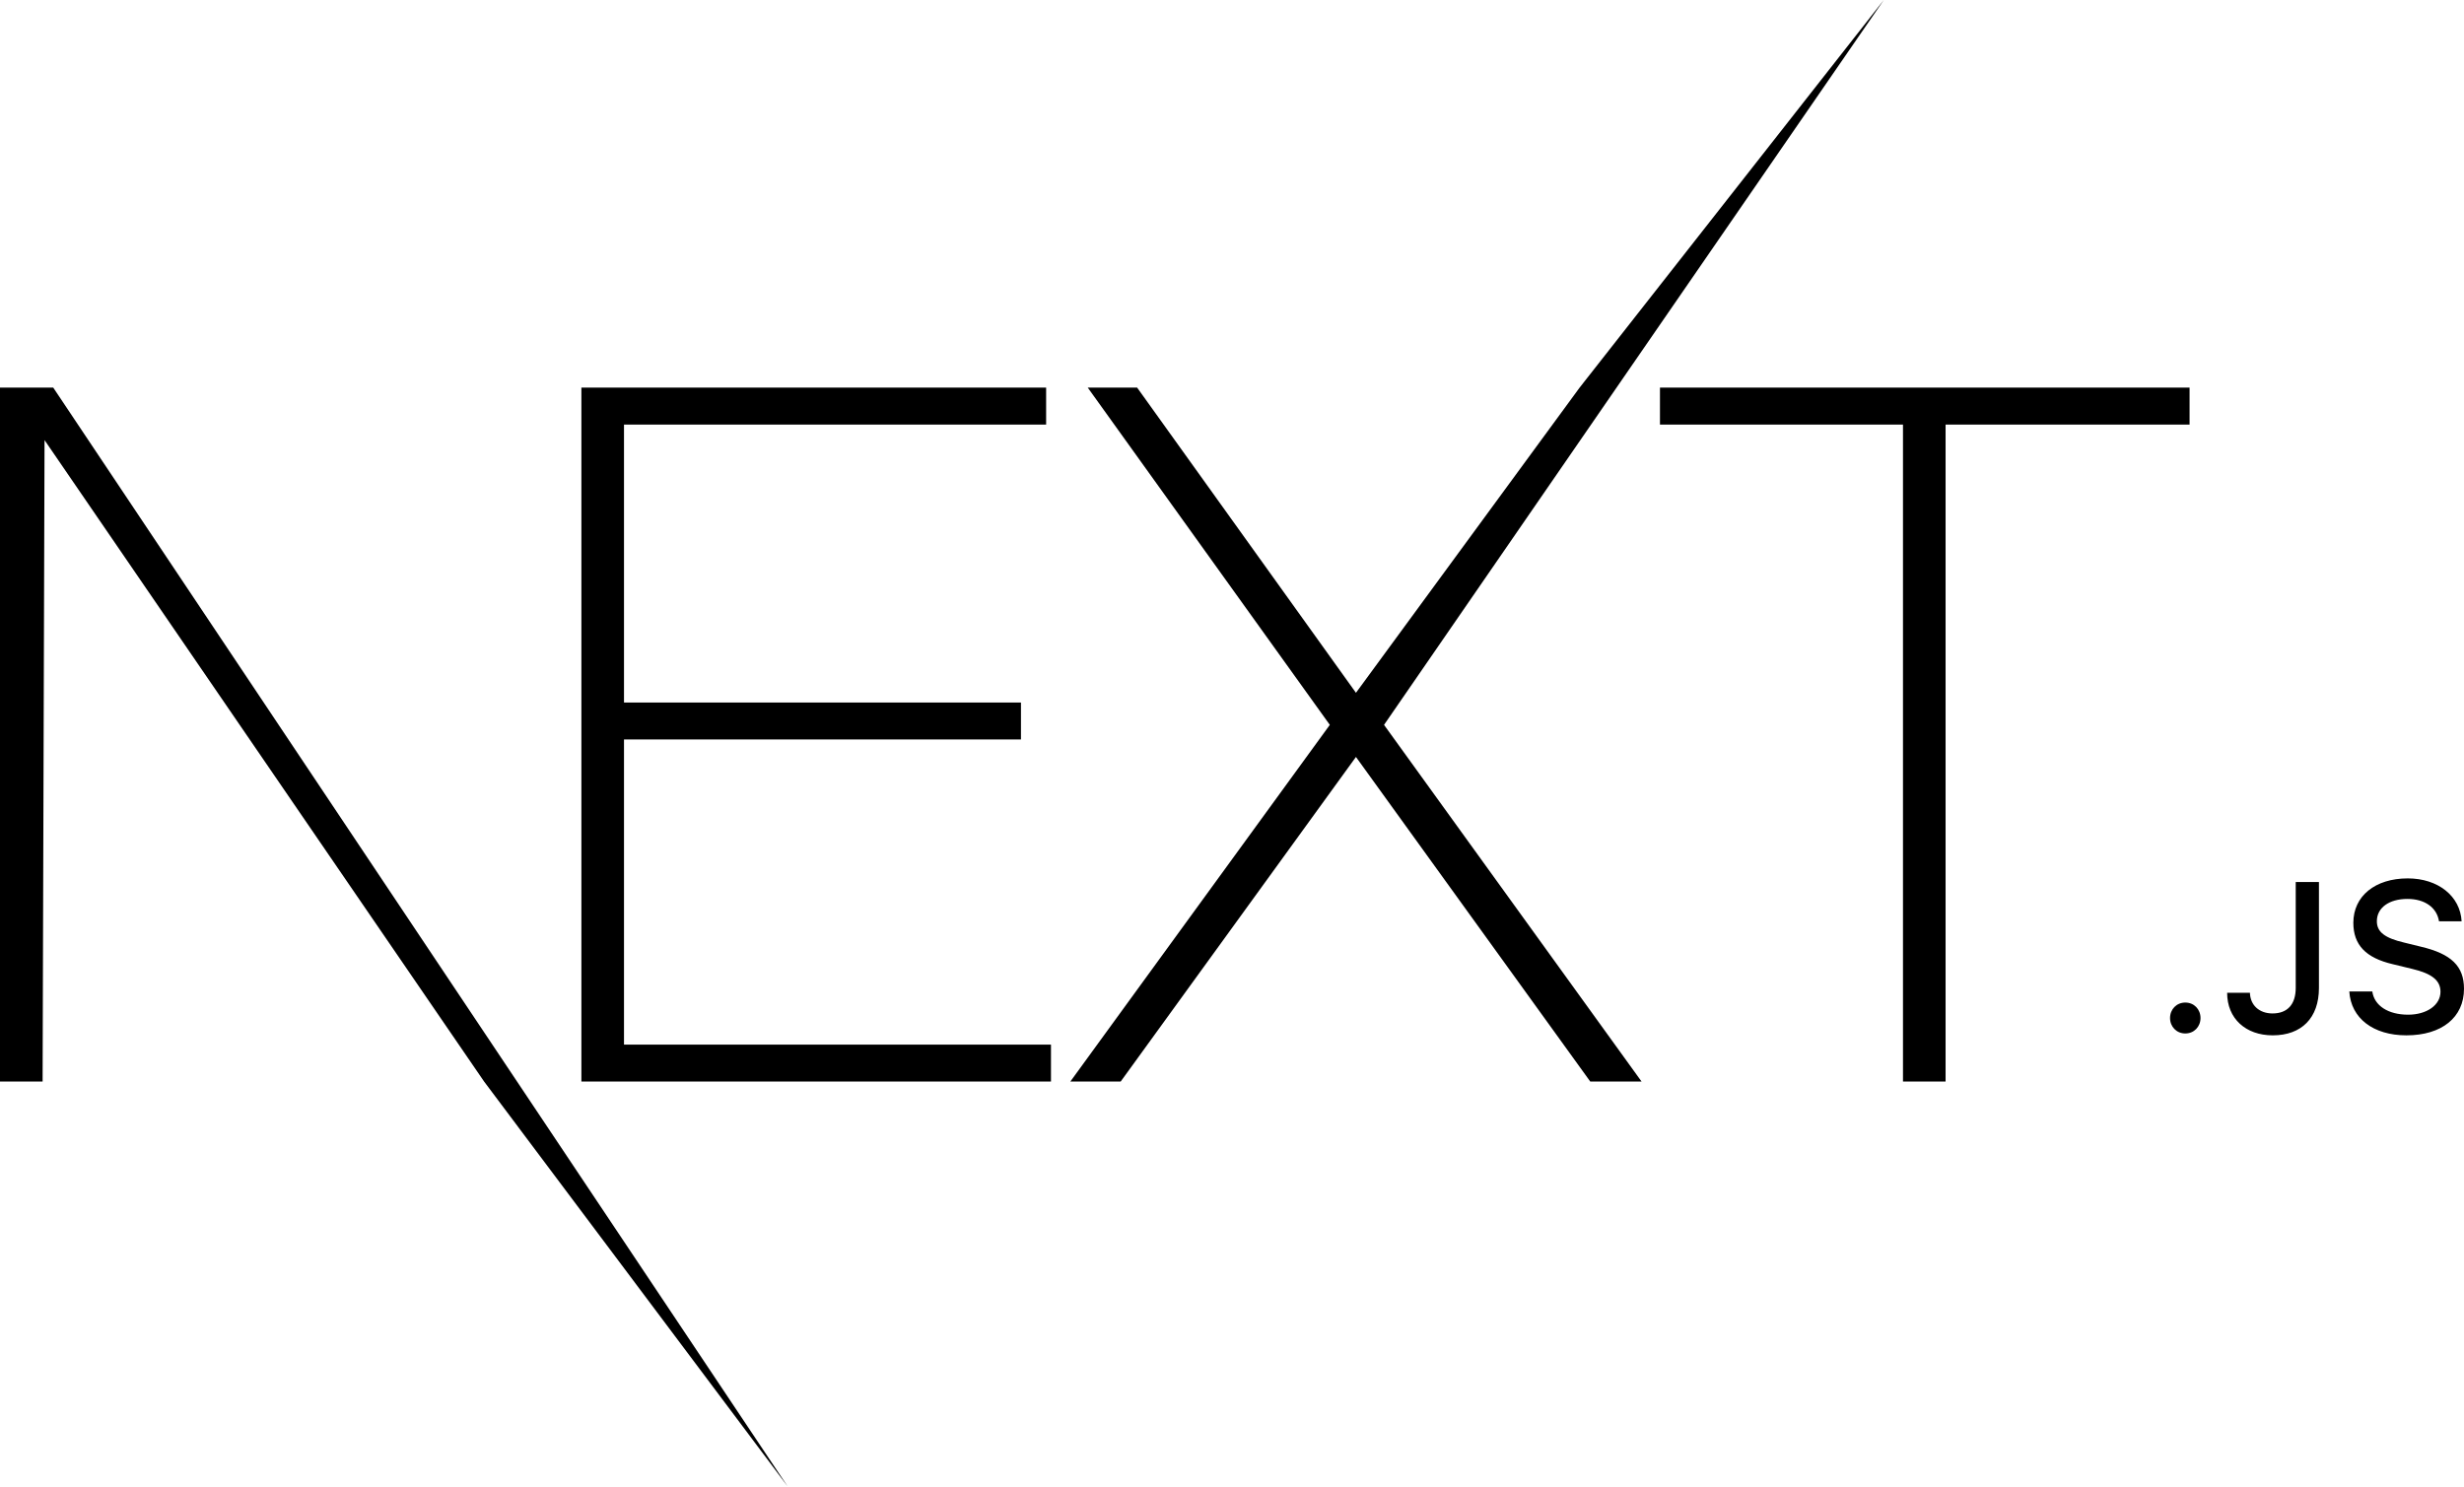
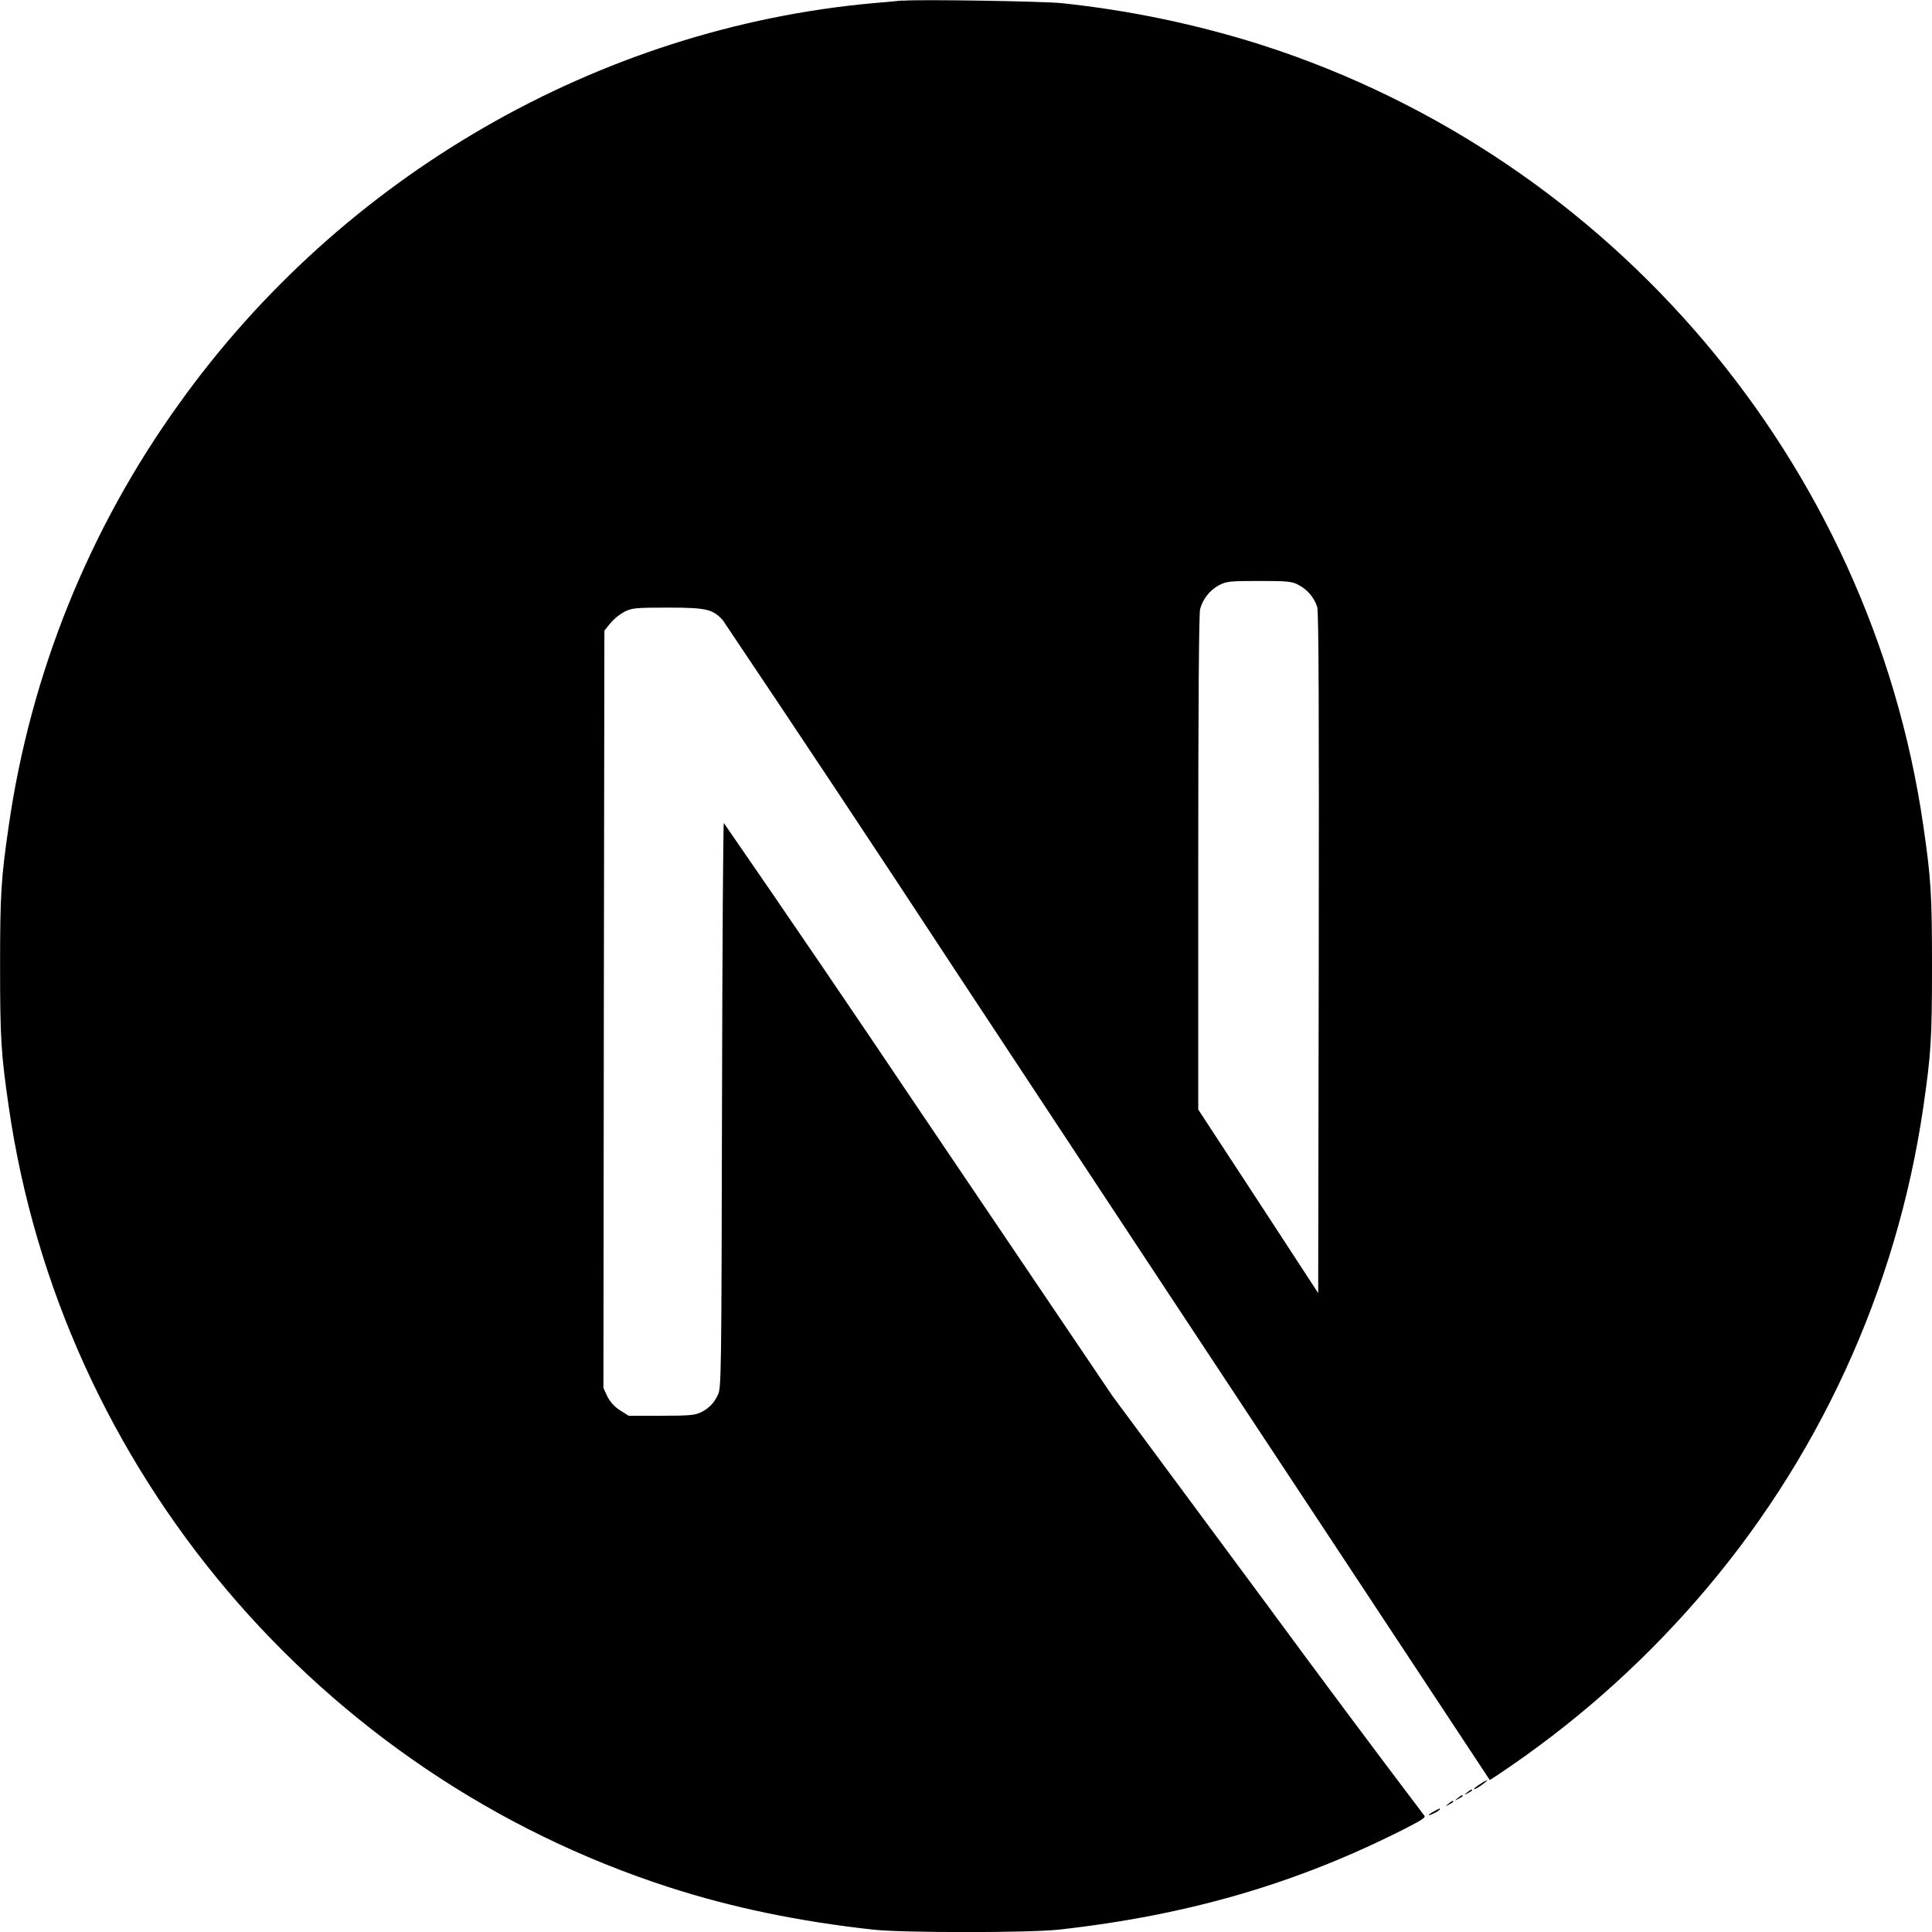
- <svg xmlns="http://www.w3.org/2000/svg" width="512px" height="309px" viewBox="0 0 512 309" version="1.1" preserveAspectRatio="xMidYMid">
-   <g>
-     <path d="M120.81,80.561 L217.378,80.561 L217.378,88.237 L129.662,88.237 L129.662,146.004 L212.148,146.004 L212.148,153.679 L129.662,153.679 L129.662,217.102 L218.384,217.102 L218.384,224.777 L120.81,224.777 L120.81,80.561 Z M226.029,80.561 L236.29,80.561 L281.757,143.984 L328.23,80.561 L391.441,0 L287.591,150.649 L341.106,224.777 L330.443,224.777 L281.757,157.315 L232.869,224.777 L222.408,224.777 L276.325,150.649 L226.029,80.561 Z M344.928,88.237 L344.928,80.561 L454.976,80.561 L454.976,88.237 L404.277,88.237 L404.277,224.777 L395.425,224.777 L395.425,88.237 L344.928,88.237 Z M1.42108547e-14,80.561 L11.065,80.561 L163.646,308.884 L100.592,224.777 L9.254,91.468 L8.852,224.777 L1.42108547e-14,224.777 L1.42108547e-14,80.561 Z M454.084,214.785 C452.275,214.785 450.919,213.384 450.919,211.573 C450.919,209.762 452.275,208.361 454.084,208.361 C455.914,208.361 457.249,209.762 457.249,211.573 C457.249,213.384 455.914,214.785 454.084,214.785 Z M462.782,206.335 L467.519,206.335 C467.583,208.9 469.456,210.625 472.212,210.625 C475.291,210.625 477.035,208.771 477.035,205.3 L477.035,183.31 L481.858,183.31 L481.858,205.321 C481.858,211.573 478.241,215.174 472.255,215.174 C466.636,215.174 462.782,211.681 462.782,206.335 Z M488.166,206.054 L492.946,206.054 C493.355,209.008 496.24,210.883 500.395,210.883 C504.271,210.883 507.113,208.878 507.113,206.119 C507.113,203.748 505.304,202.325 501.192,201.355 L497.187,200.385 C491.568,199.069 489.006,196.353 489.006,191.783 C489.006,186.242 493.527,182.556 500.309,182.556 C506.617,182.556 511.225,186.242 511.505,191.481 L506.811,191.481 C506.359,188.614 503.862,186.824 500.244,186.824 C496.434,186.824 493.893,188.657 493.893,191.459 C493.893,193.68 495.529,194.952 499.577,195.9 L503,196.741 C509.373,198.229 512,200.816 512,205.494 C512,211.444 507.393,215.174 500.029,215.174 C493.14,215.174 488.511,211.616 488.166,206.054 Z" fill="#000000" fill-rule="nonzero" />
-   </g>
+ <svg xmlns="http://www.w3.org/2000/svg" fill="#000000" width="800px" height="800px" viewBox="0 0 24 24" role="img">
+   <path d="M17.813 22.502c-.089.047-.084.066.005.021a.228.228 0 0 0 .07-.047c0-.016-.002-.014-.075.026zm.178-.094c-.042.033-.042.035.009.009.028-.014.052-.03.052-.035 0-.019-.012-.014-.061.026zm.117-.071c-.042.033-.042.035.009.009.028-.014.052-.03.052-.035 0-.019-.012-.014-.061.026zm.117-.07c-.042.033-.042.035.009.009.028-.014.052-.03.052-.035 0-.019-.012-.014-.061.026zm.162-.105c-.082.052-.108.087-.035.047.052-.03.136-.094.122-.096a.466.466 0 0 0-.087.049zM11.214.006c-.052.005-.216.021-.364.033-3.408.307-6.601 2.146-8.623 4.973a11.876 11.876 0 0 0-2.118 5.243c-.096.659-.108.854-.108 1.748s.012 1.088.108 1.748c.652 4.506 3.859 8.292 8.208 9.695.779.251 1.6.422 2.533.525.364.04 1.935.04 2.299 0 1.611-.178 2.977-.577 4.323-1.264.206-.106.246-.134.218-.157a231.73 231.73 0 0 1-1.954-2.62l-1.919-2.592-2.404-3.558a332.01 332.01 0 0 0-2.421-3.556c-.009-.002-.019 1.579-.023 3.509-.007 3.38-.009 3.516-.052 3.596a.424.424 0 0 1-.206.213c-.075.038-.141.045-.495.045H7.81l-.108-.068a.442.442 0 0 1-.157-.171l-.049-.106.005-4.703.007-4.705.073-.091a.637.637 0 0 1 .174-.143c.096-.047.134-.052.54-.052.479 0 .558.019.683.155a466.83 466.83 0 0 1 2.895 4.361c1.558 2.362 3.687 5.587 4.734 7.171l1.9 2.878.096-.063a12.34 12.34 0 0 0 2.465-2.163 11.94 11.94 0 0 0 2.824-6.134c.096-.659.108-.854.108-1.748s-.012-1.088-.108-1.748c-.652-4.506-3.859-8.292-8.208-9.695a12.552 12.552 0 0 0-2.498-.523c-.225-.023-1.776-.049-1.97-.03zm4.912 7.258a.471.471 0 0 1 .237.277c.019.061.023 1.365.019 4.304l-.007 4.218-.744-1.14-.746-1.14v-3.066c0-1.982.009-3.096.023-3.15a.484.484 0 0 1 .232-.296c.096-.049.131-.054.5-.054.347 0 .408.005.486.047z" />
</svg>
